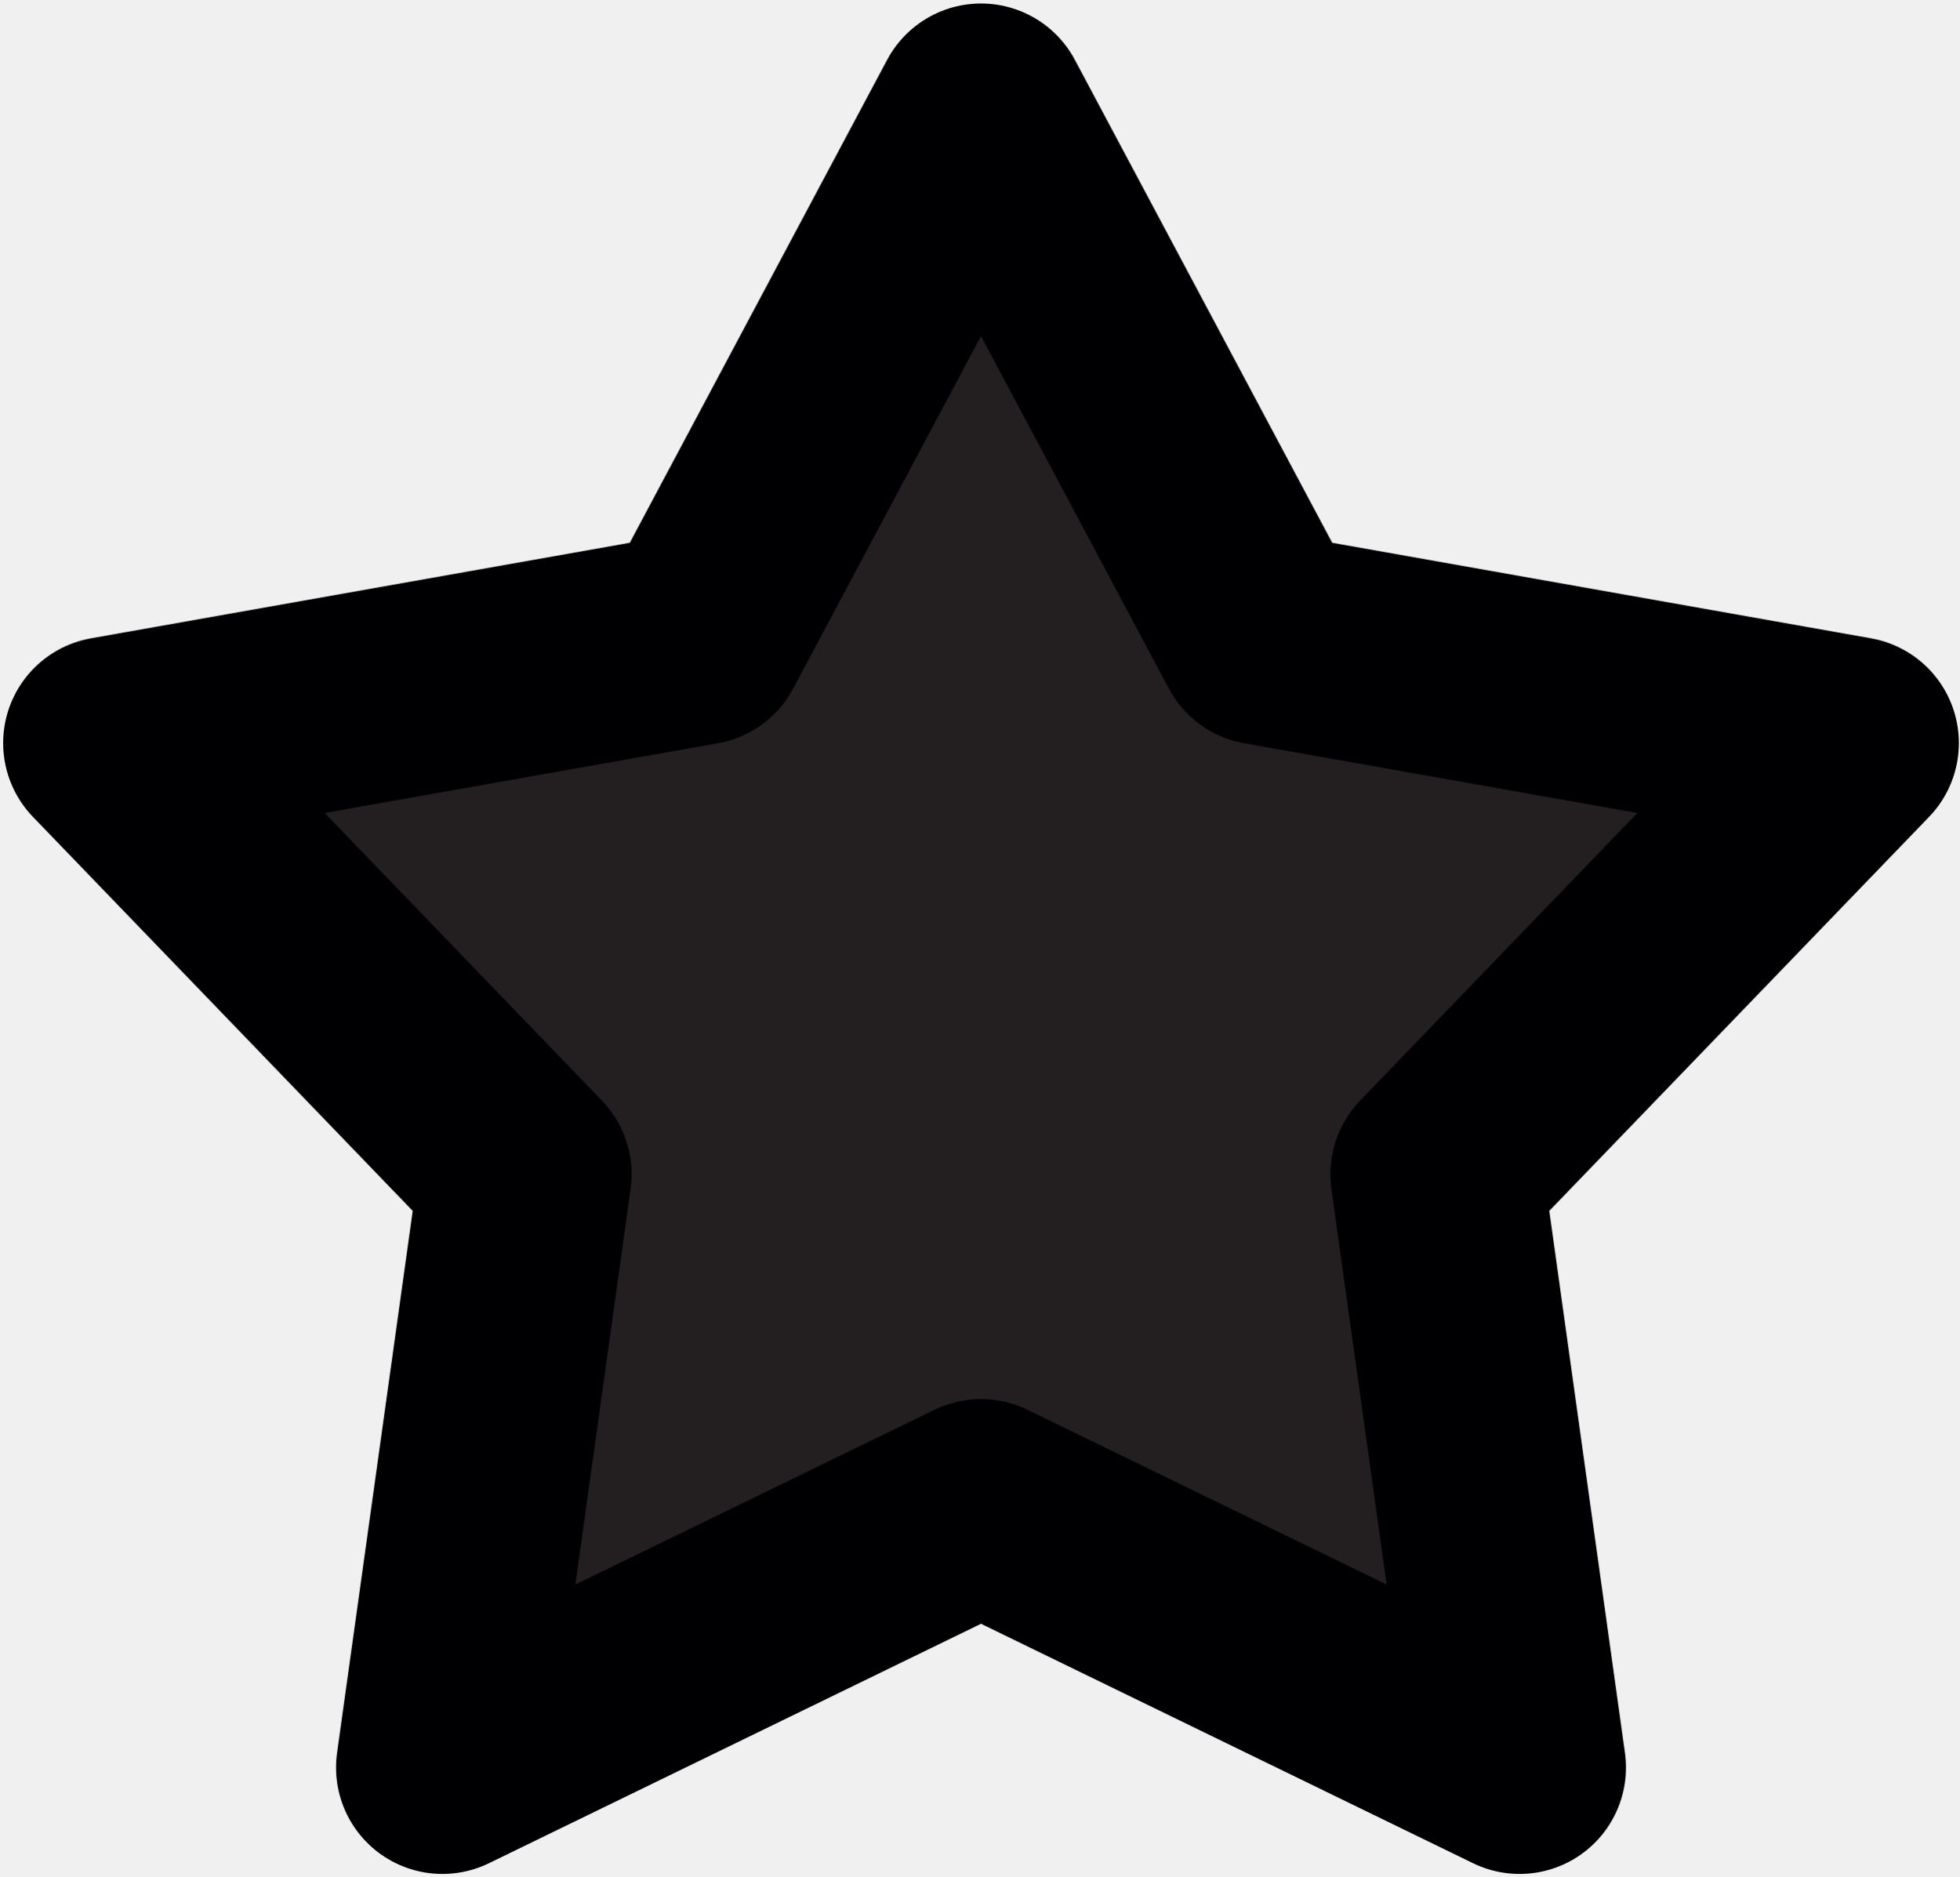
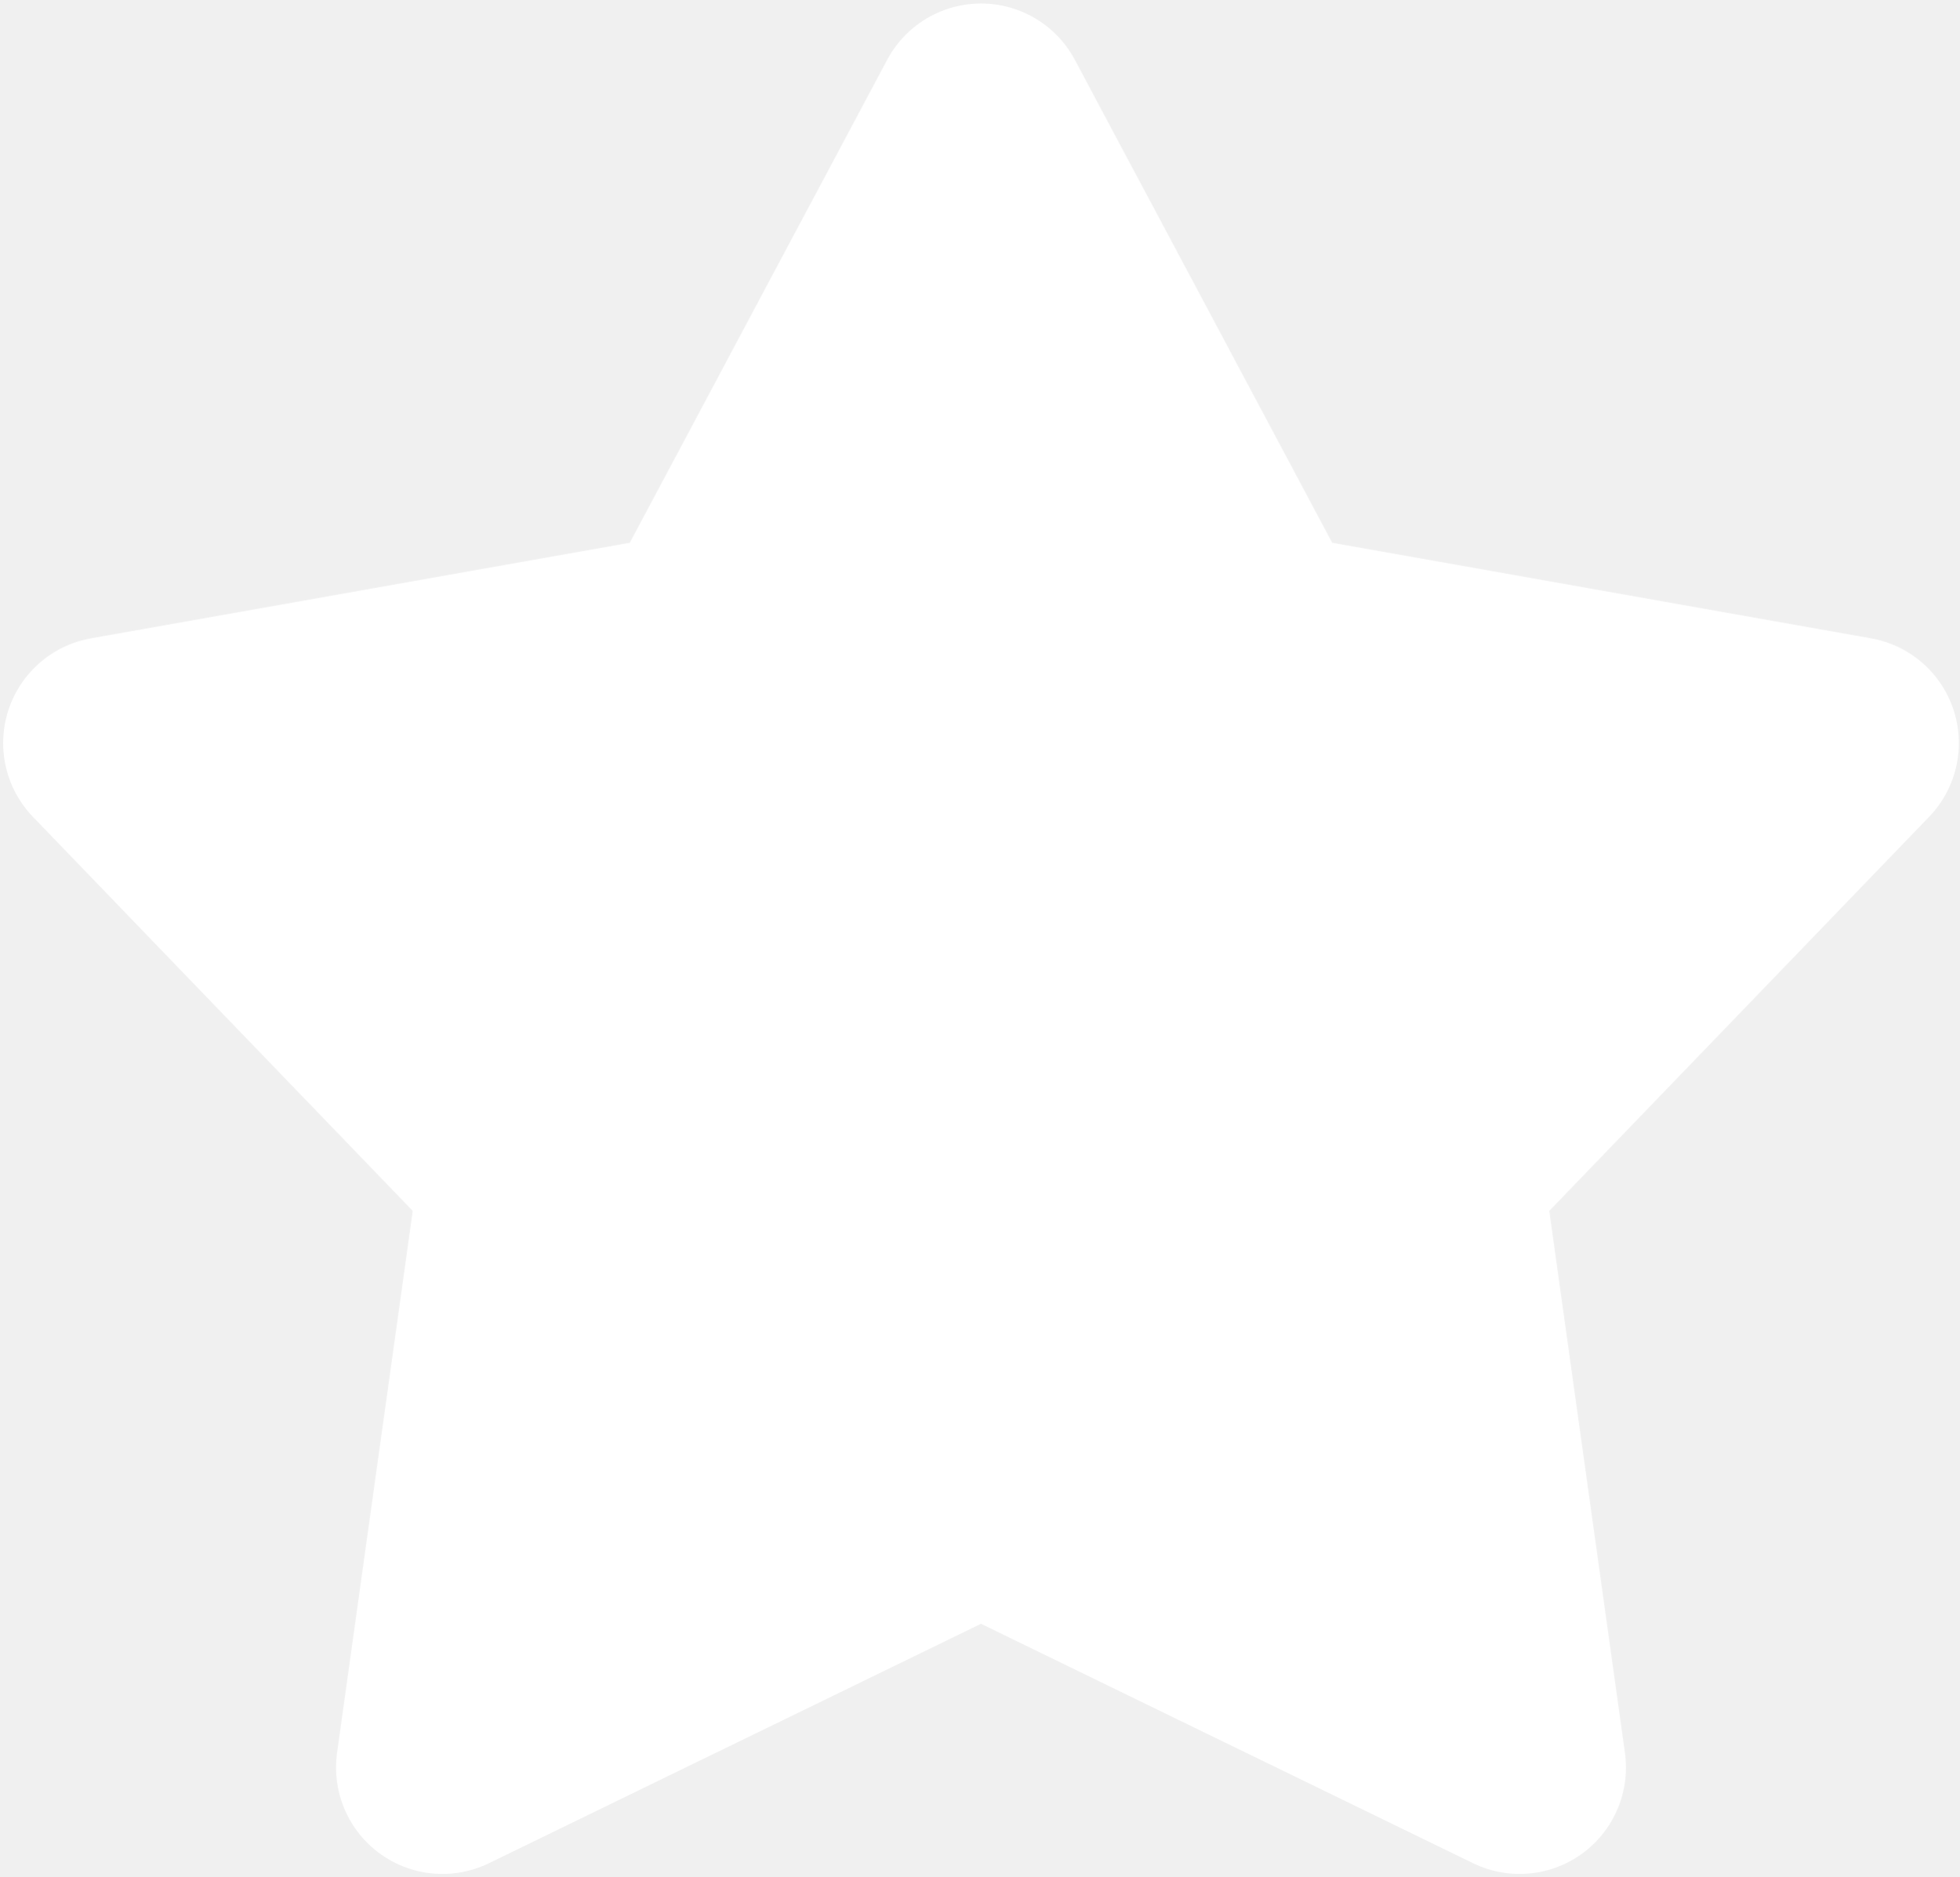
<svg xmlns="http://www.w3.org/2000/svg" width="100%" height="100%" viewBox="0 0 522 500" version="1.1" xml:space="preserve" style="fill-rule:evenodd;clip-rule:evenodd;stroke-linecap:round;stroke-linejoin:round;stroke-miterlimit:2;">
  <g>
-     <path d="M404.872,470.916L261.372,401.094L117.872,470.916L139.934,312.866L29.185,197.967L186.319,170.109L261.372,29.277L336.425,170.109L493.559,197.967L382.81,312.866L404.872,470.916Z" style="fill:rgb(35,31,32);fill-rule:nonzero;" />
-     <path d="M404.872,470.916L261.372,401.094L117.872,470.916L139.934,312.866L29.185,197.967L186.319,170.109L261.372,29.277L336.425,170.109L493.559,197.967L382.81,312.866L404.872,470.916Z" style="fill:none;stroke:rgb(0,0,2);stroke-width:56.69px;" />
+     <path d="M404.872,470.916L261.372,401.094L117.872,470.916L139.934,312.866L29.185,197.967L186.319,170.109L261.372,29.277L336.425,170.109L493.559,197.967L382.81,312.866L404.872,470.916Z" style="fill:white;fill-rule:nonzero;" />
+     <path d="M404.872,470.916L261.372,401.094L117.872,470.916L139.934,312.866L29.185,197.967L186.319,170.109L261.372,29.277L336.425,170.109L493.559,197.967L382.81,312.866L404.872,470.916Z" style="fill:none;stroke:white;stroke-width:56.69px;" />
  </g>
</svg>
